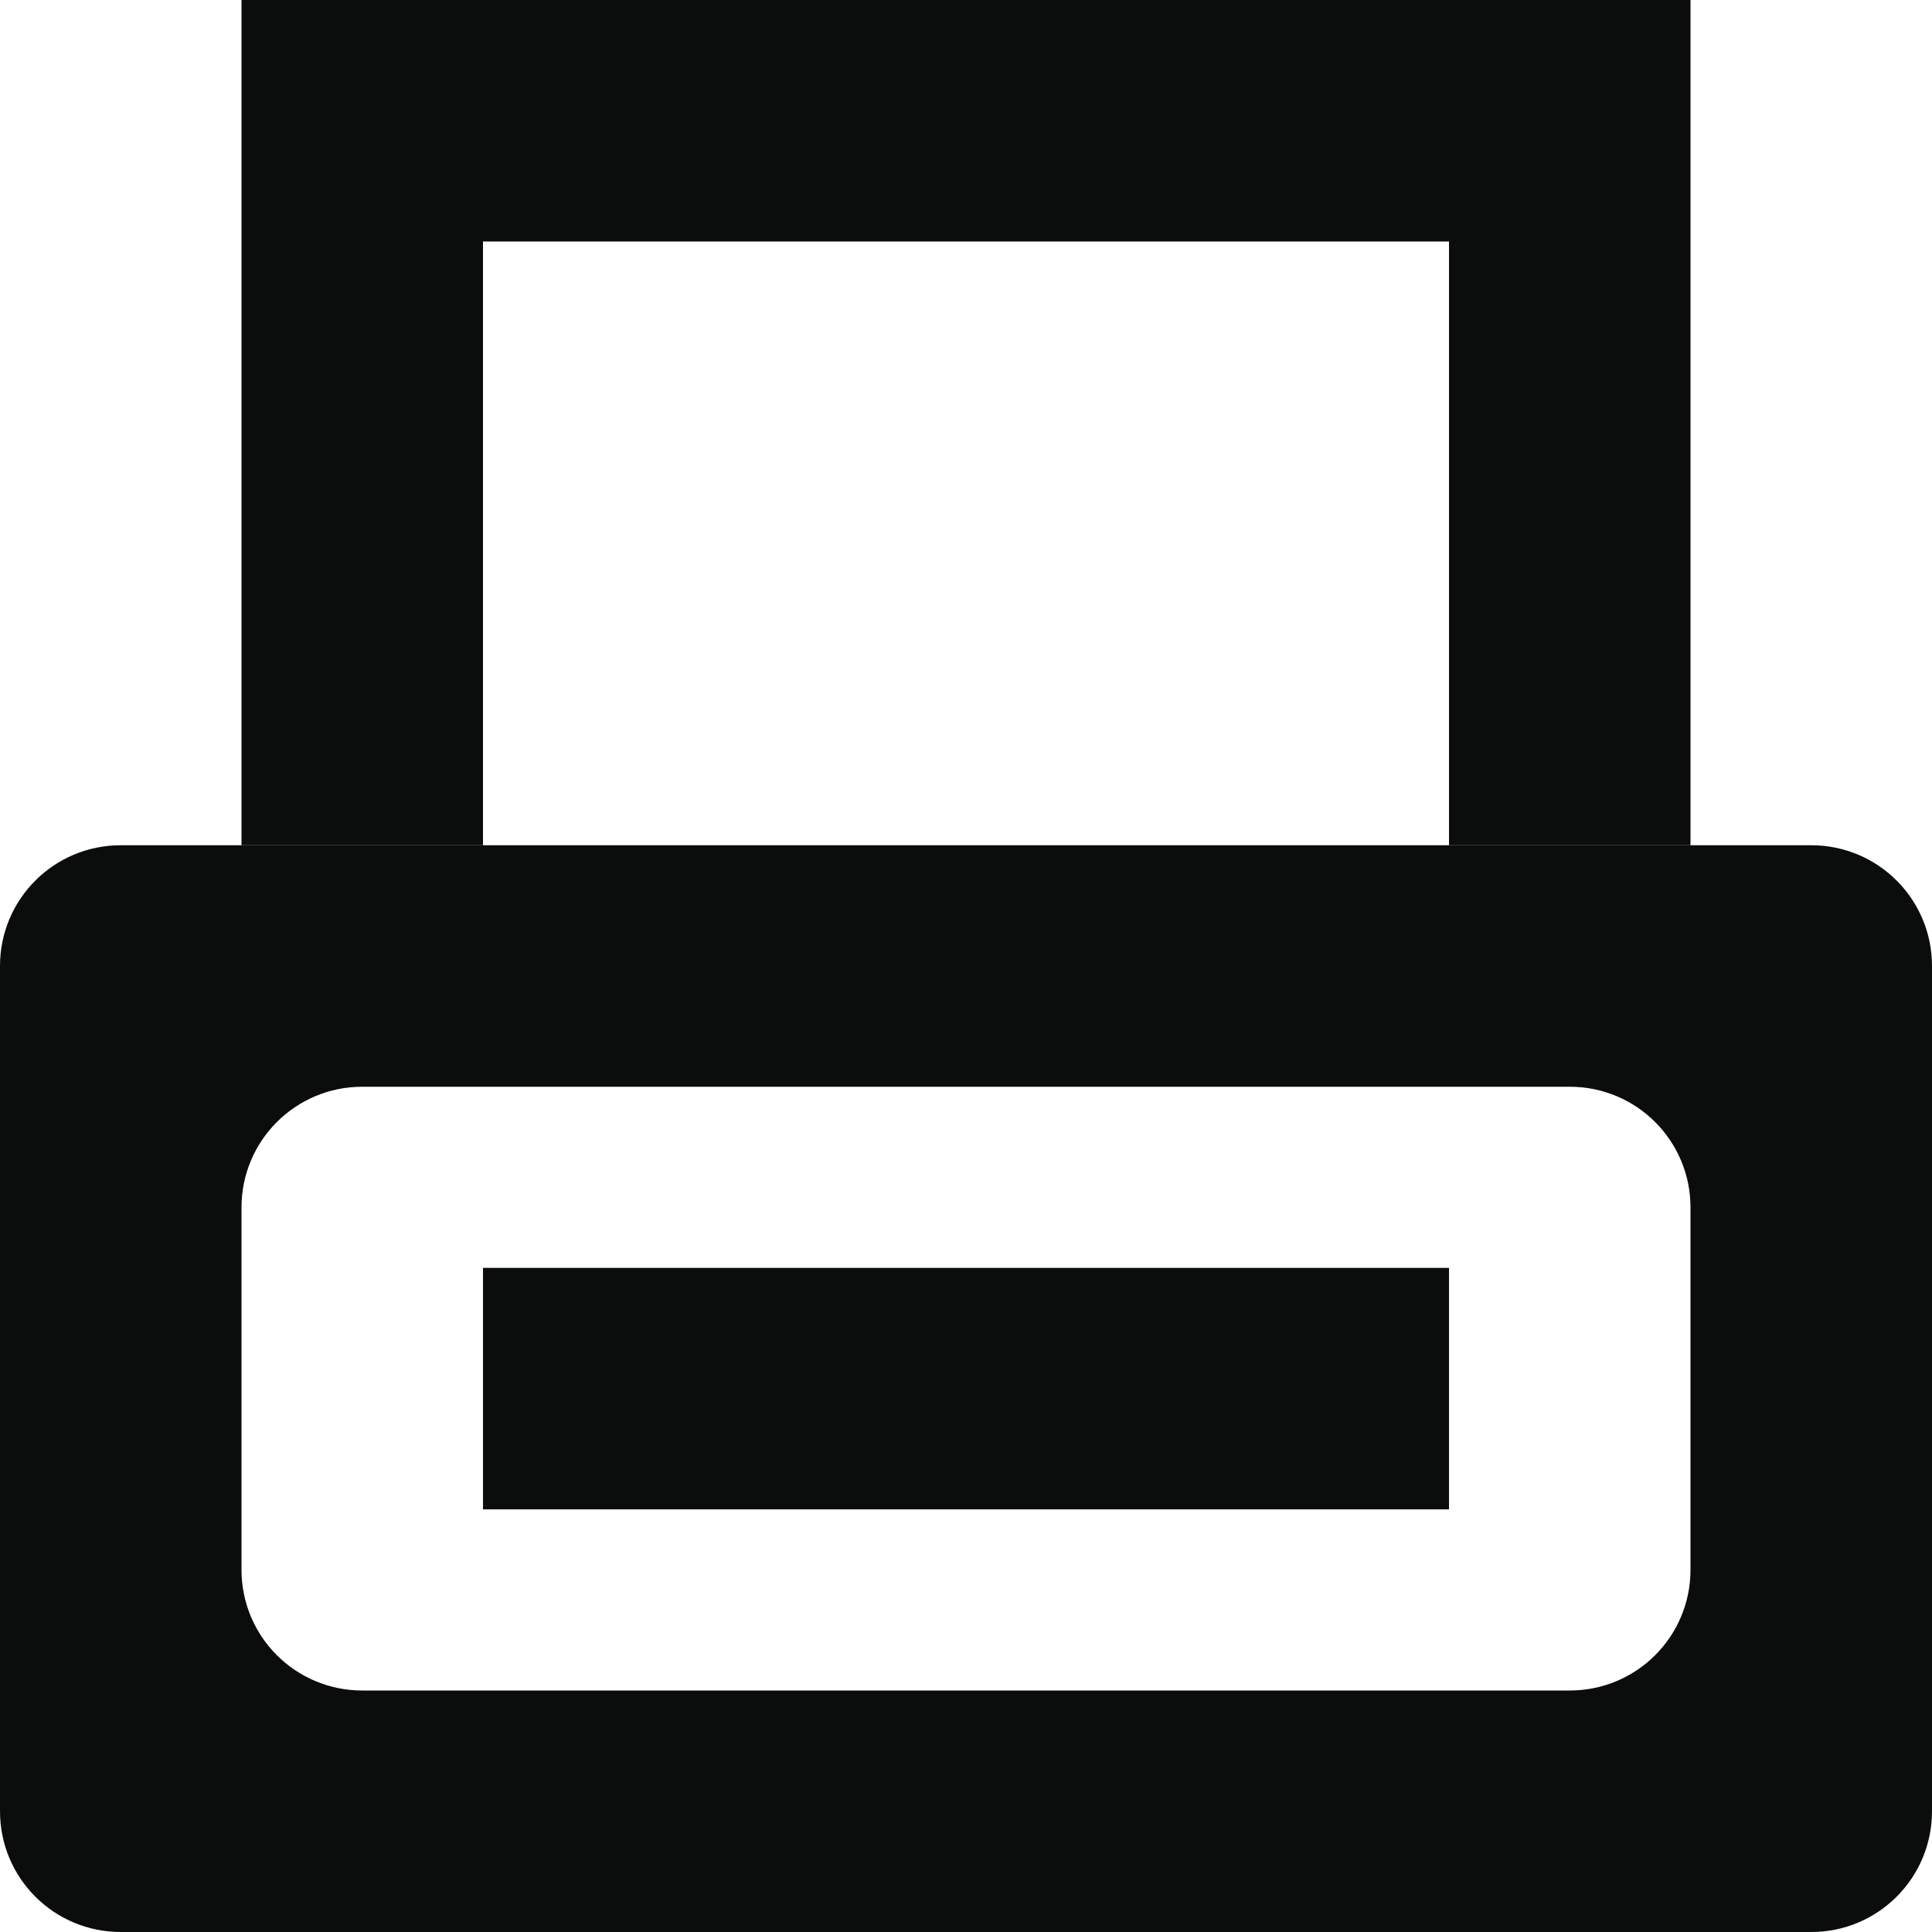
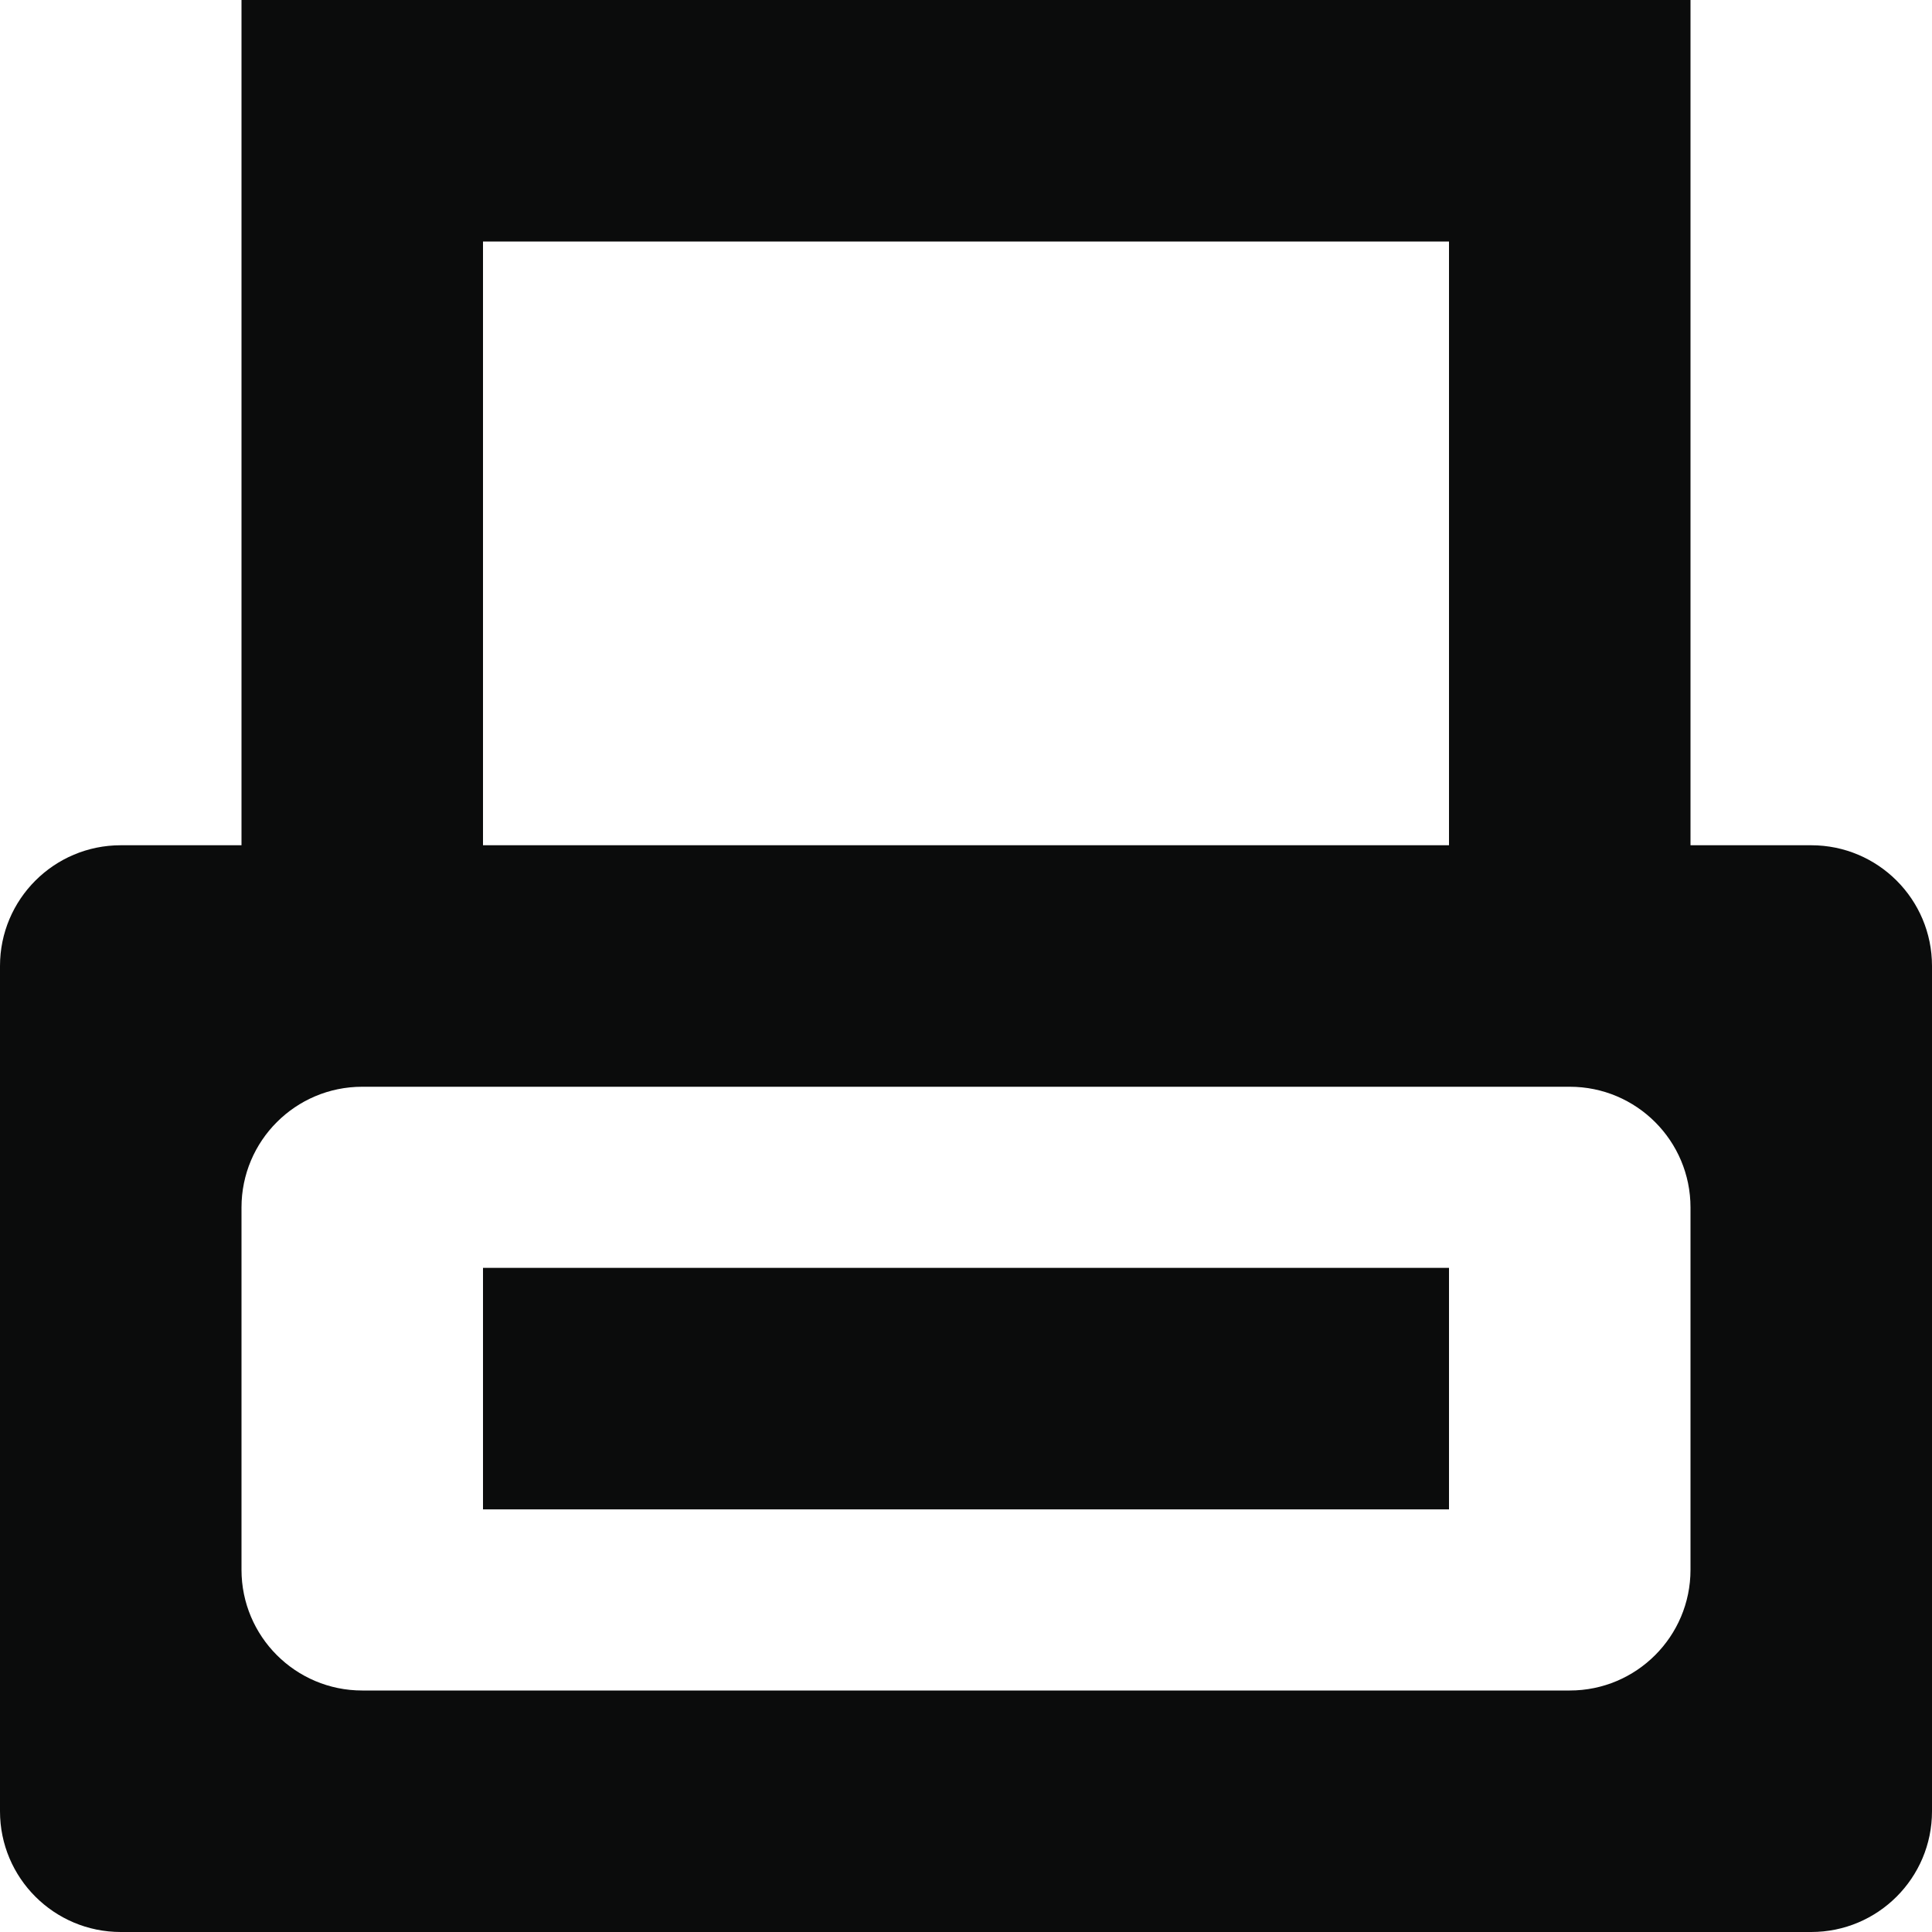
- <svg xmlns="http://www.w3.org/2000/svg" version="1.1" id="Layer_1" x="0px" y="0px" viewBox="0 0 512 512" enable-background="new 0 0 512 512" xml:space="preserve">
-   <path fill="#0B0C0C" d="M480,224H32c-17.7,0-32,14.3-32,32v224c0,17.7,14.3,32,32,32h448c17.7,0,32-14.3,32-32V256  C512,238.3,497.7,224,480,224z M448,416c0,17.7-14.3,32-32,32H96c-17.7,0-32-14.3-32-32v-96c0-17.7,14.3-32,32-32h320  c17.7,0,32,14.3,32,32V416z" />
-   <polygon fill="#0B0C0C" points="64,-1 64,224 128,224 128,64 384,64 384,224 448,224 448,-1 " />
-   <rect x="128" y="336" fill="#0B0C0C" width="256" height="64" />
+ <svg xmlns="http://www.w3.org/2000/svg" width="512px" height="512px" viewBox="0 0 512 512" version="1.1">
+   <defs />
+   <g id="Page-1" stroke="none" stroke-width="1" fill="none" fill-rule="evenodd">
+     <g id="print" fill="#0B0C0C">
+       <path d="M32.004,224 C14.329,224 0,238.331 0,255.991 L0,480.009 C0,497.677 14.329,512 32.004,512 L479.996,512 C497.671,512 512,497.669 512,480.009 L512,255.991 C512,238.323 497.671,224 479.996,224 L32.004,224 Z M95.997,288 C78.326,288 64,302.322 64,319.994 L64,416.006 C64,433.676 78.324,448 95.997,448 L416.003,448 C433.674,448 448,433.678 448,416.006 L448,319.994 C448,302.324 433.676,288 416.003,288 L95.997,288 Z M64,-1 L64,224 L448,224 L448,-1 L64,-1 Z M128,64 L128,224 L384,224 L384,64 L128,64 Z M128,336 L128,400 L384,400 L384,336 L128,336 Z" />
+     </g>
+   </g>
</svg>
